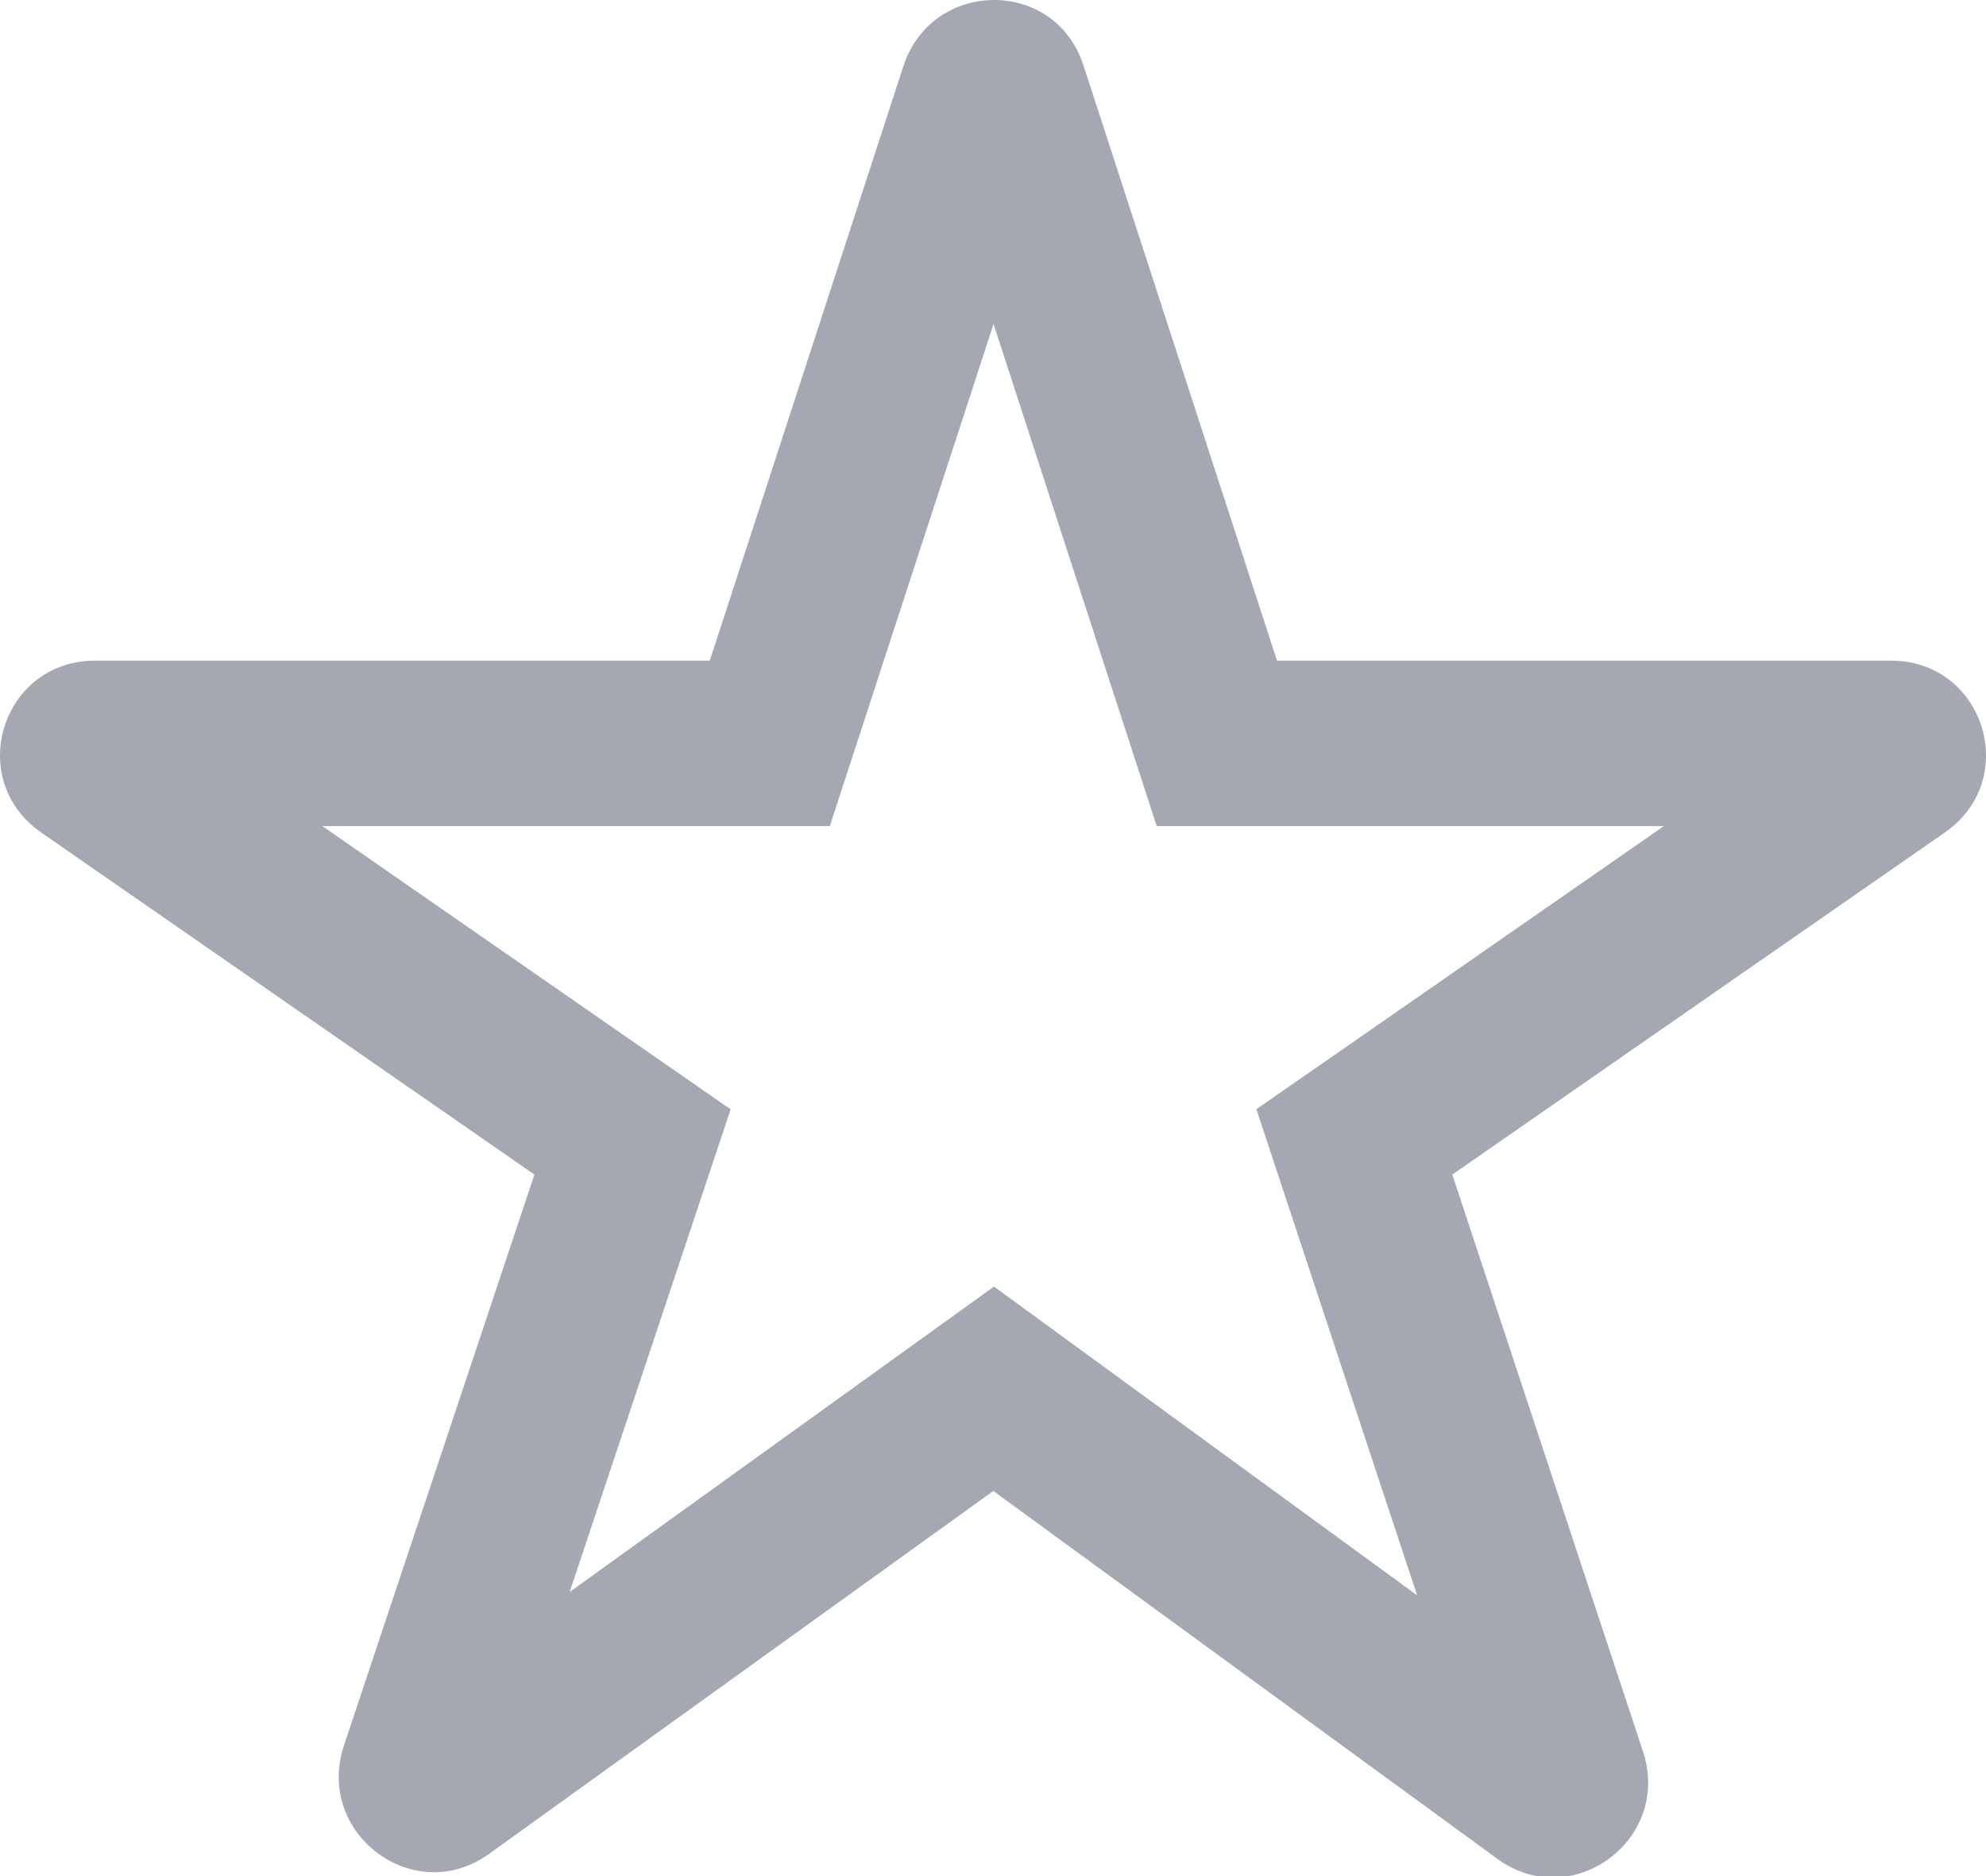
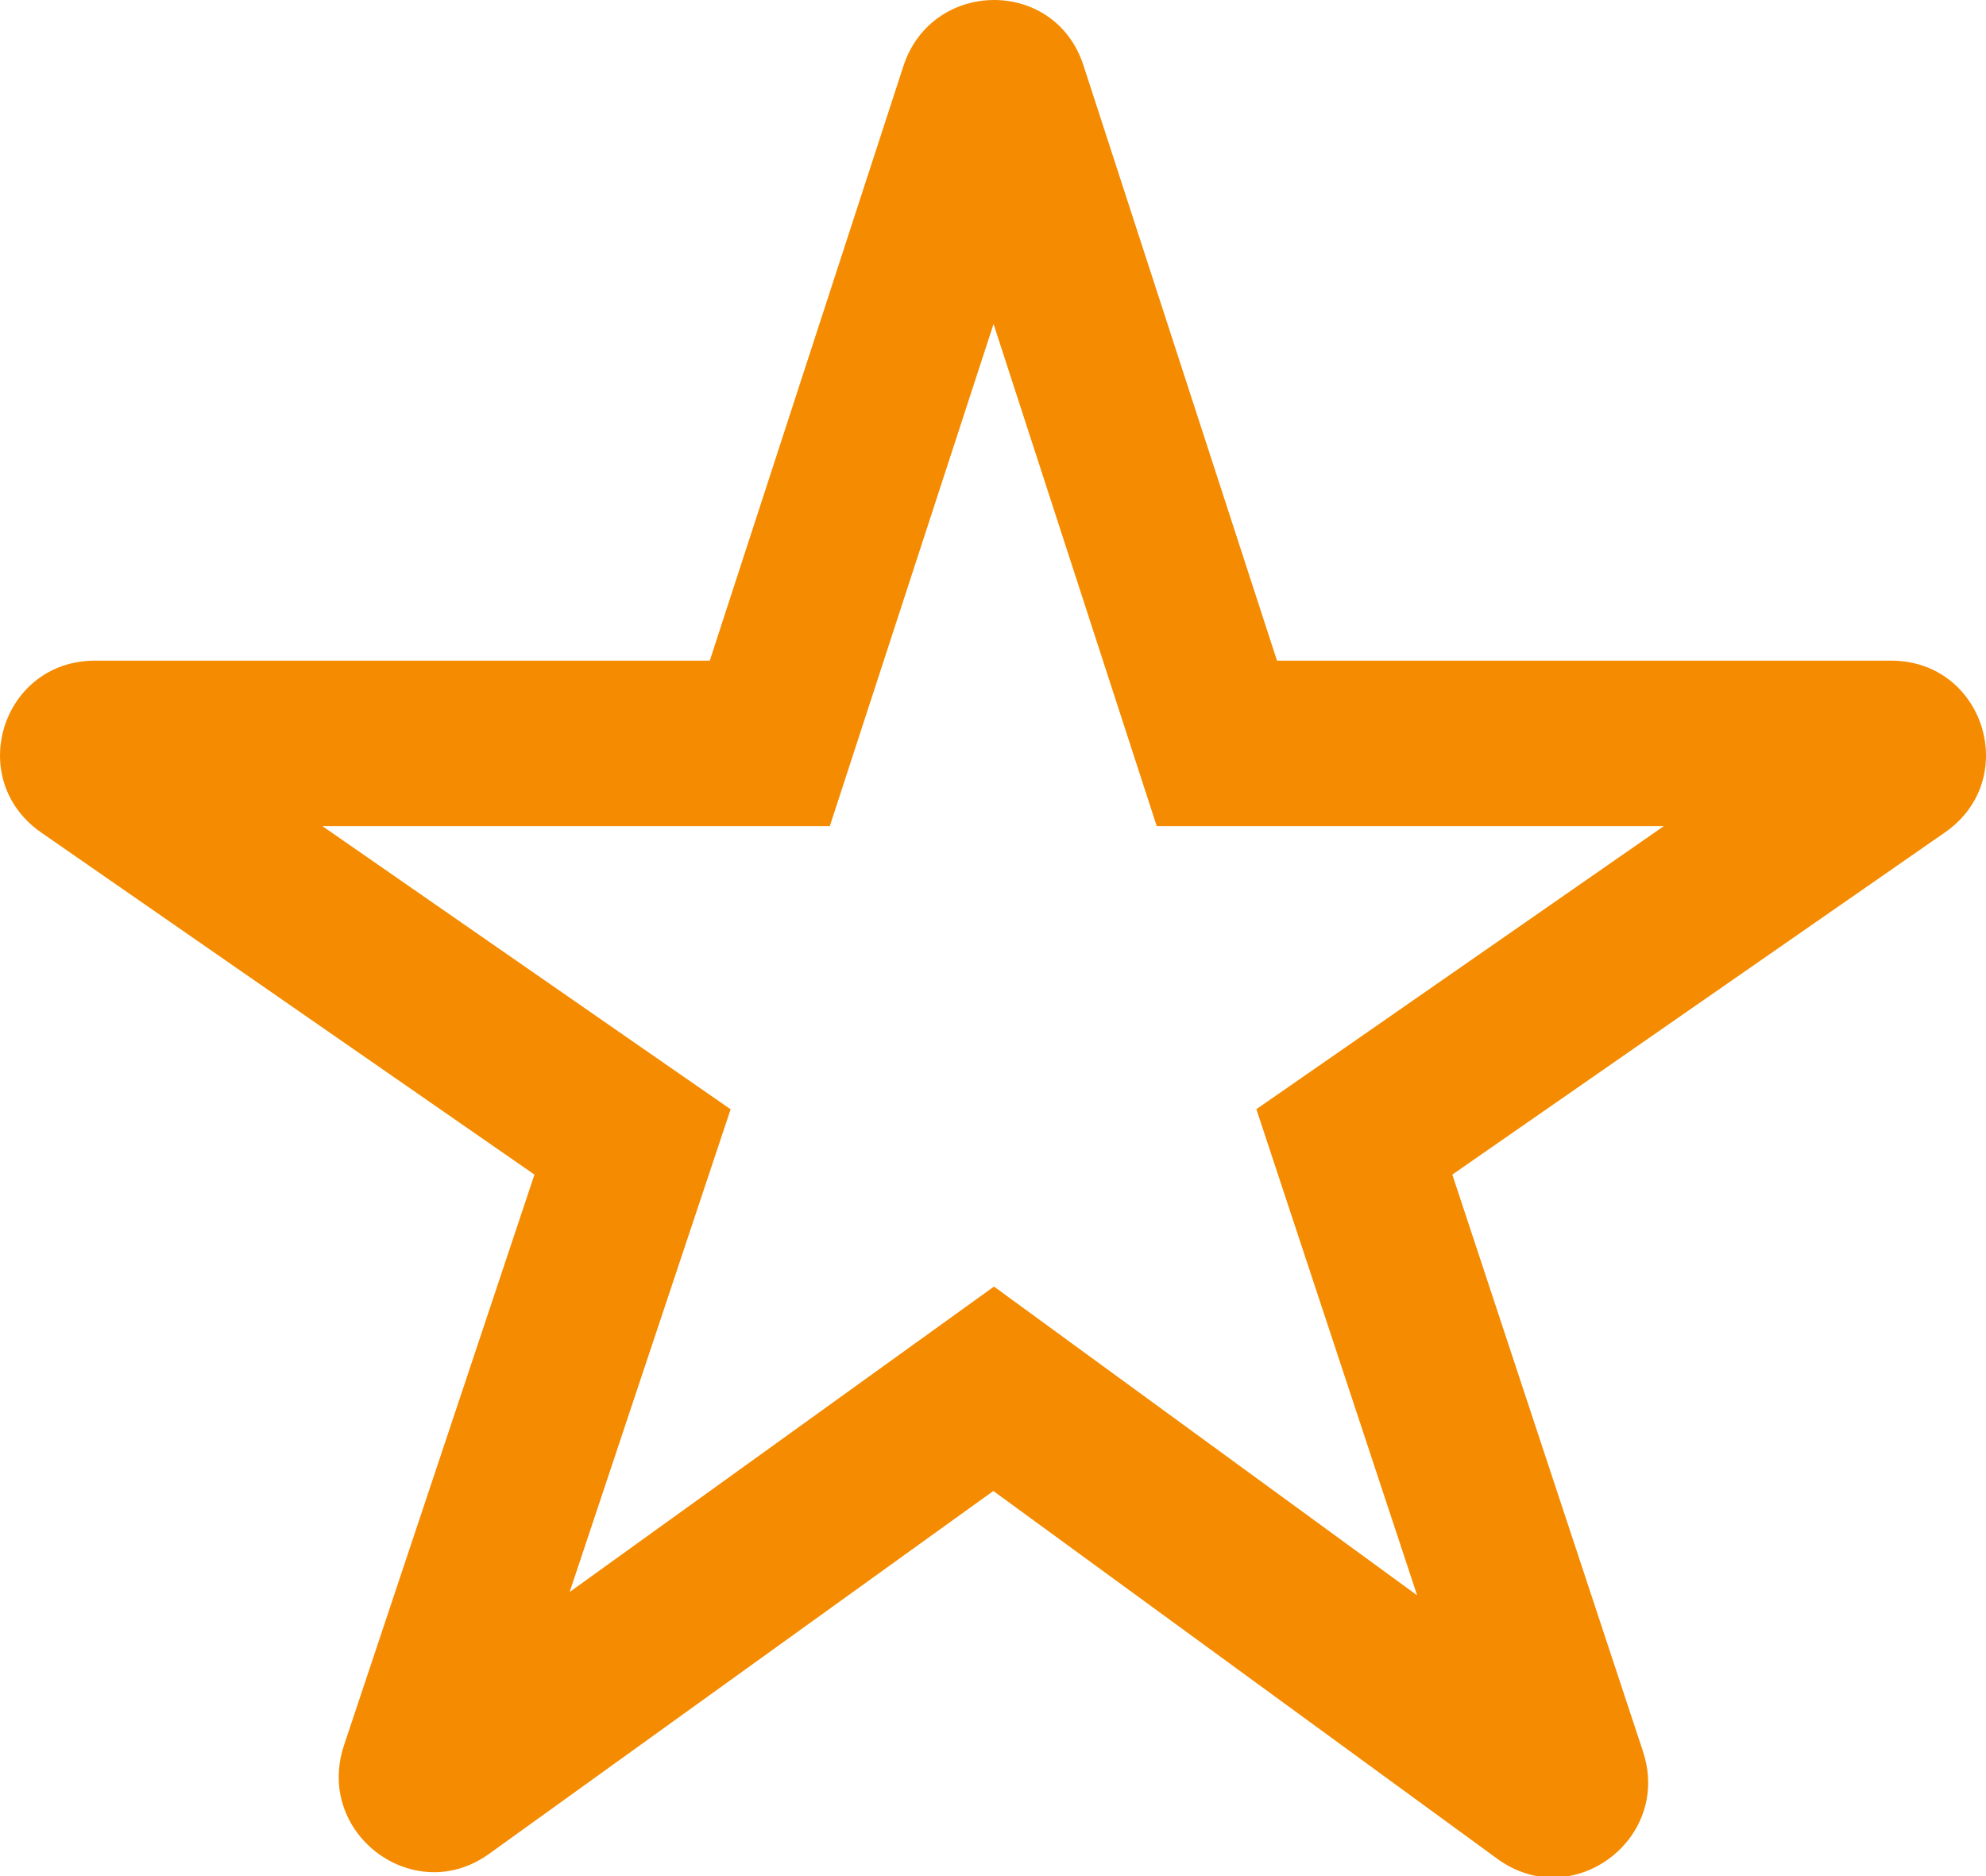
<svg xmlns="http://www.w3.org/2000/svg" width="18px" height="17px" viewBox="0 0 18 17" version="1.1">
  <defs />
-   <g id="Page-1" stroke="none" stroke-width="1" fill="none" fill-rule="evenodd">
-     <g id="Artboard" transform="translate(-355, -225)" fill="#A4A8B3">
-       <g id="icon/raiting-off" transform="translate(355, 225)">
+   <g id="atimic_kit" stroke="none" stroke-width="1" fill="none" fill-rule="evenodd">
+     <g id="Atoms" transform="translate(-393, -1272)" fill="#F58B00">
+       <g id="icon/raiting-off" transform="translate(393, 1272)">
        <path d="M9.005,2.937 L10.484,7.489 L15.08,7.489 L12.308,9.416 L11.387,10.055 L12.844,14.462 L9.887,12.304 L9.009,11.663 L5.163,14.432 L6.622,10.056 L5.699,9.416 L2.922,7.489 L7.521,7.489 L9.005,2.937 M9.011,2.33146835e-15 C8.665,2.33146835e-15 8.317,0.201 8.187,0.602 L6.433,5.989 L0.861,5.989 C0.019,5.989 -0.321,7.062 0.372,7.546 L4.844,10.648 L3.117,15.824 C2.915,16.435 3.394,16.972 3.934,16.972 C4.1,16.972 4.271,16.921 4.431,16.807 L9.003,13.516 L13.573,16.852 C13.733,16.968 13.906,17.02 14.074,17.02 C14.613,17.02 15.093,16.486 14.891,15.877 L13.163,10.648 L17.628,7.546 C18.321,7.064 17.982,5.989 17.14,5.989 L11.574,5.989 L9.819,0.59 C9.69,0.196 9.351,0 9.011,0" id="Shape" />
      </g>
    </g>
  </g>
</svg>
